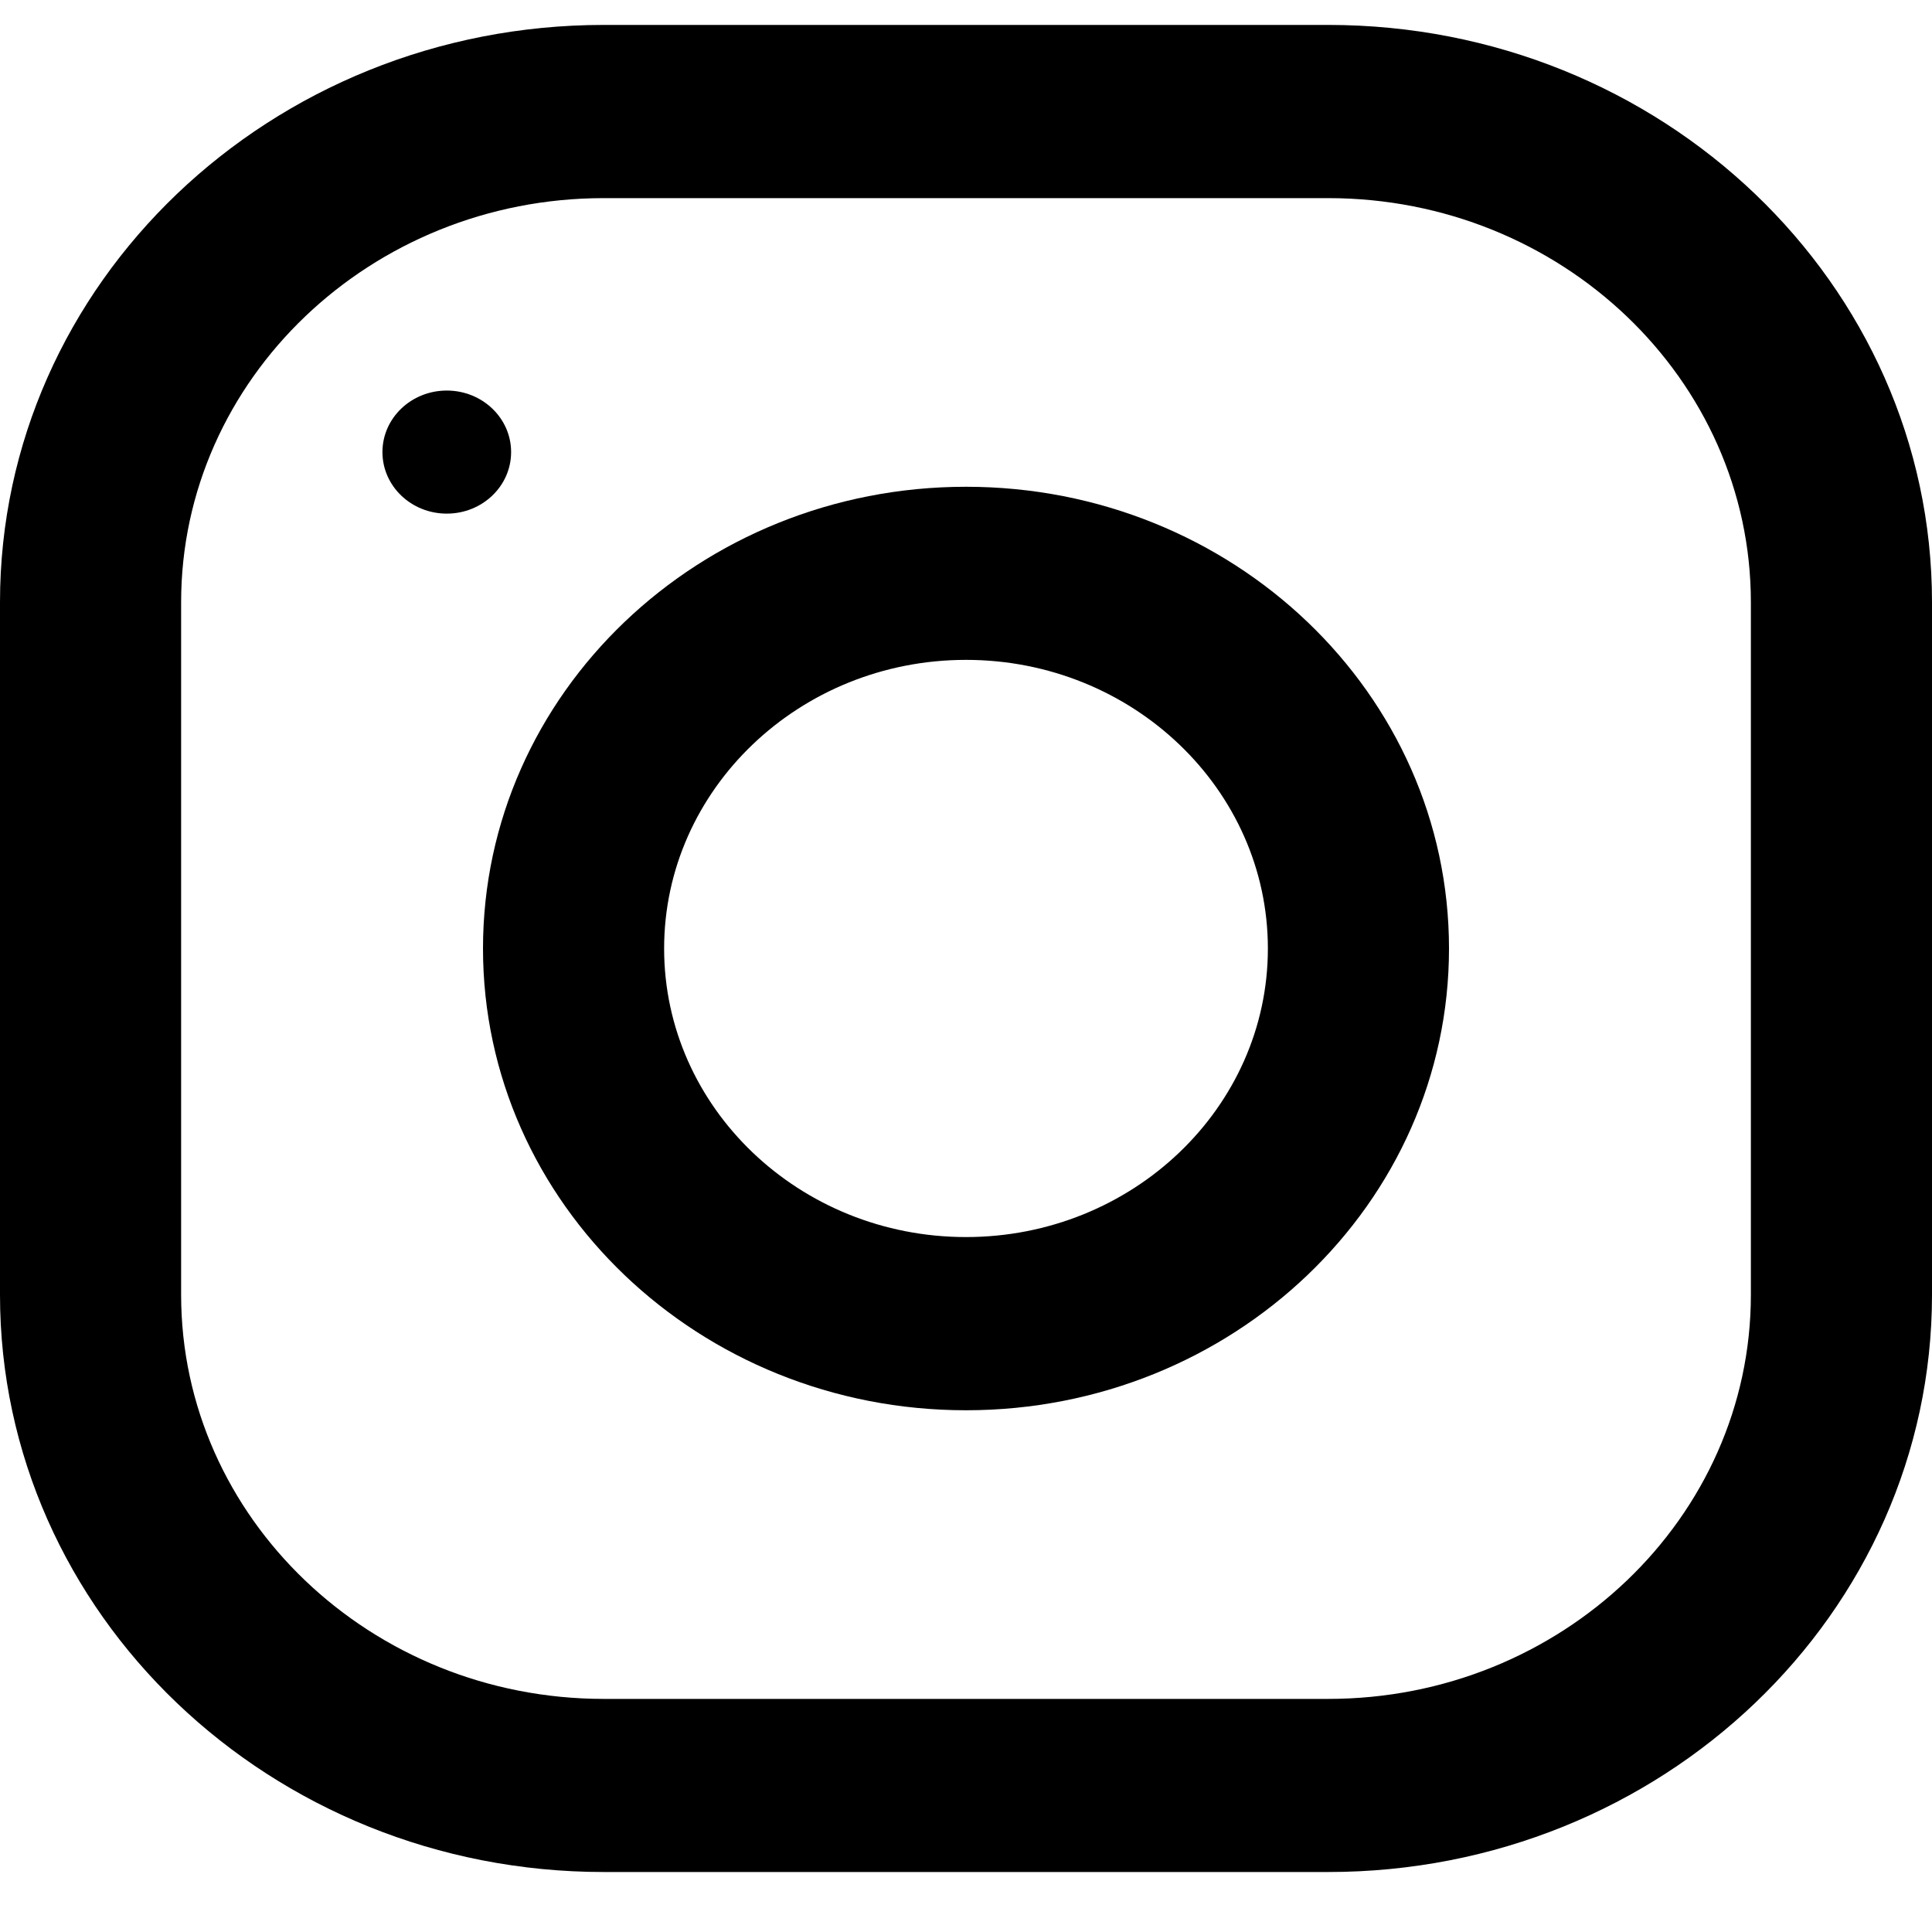
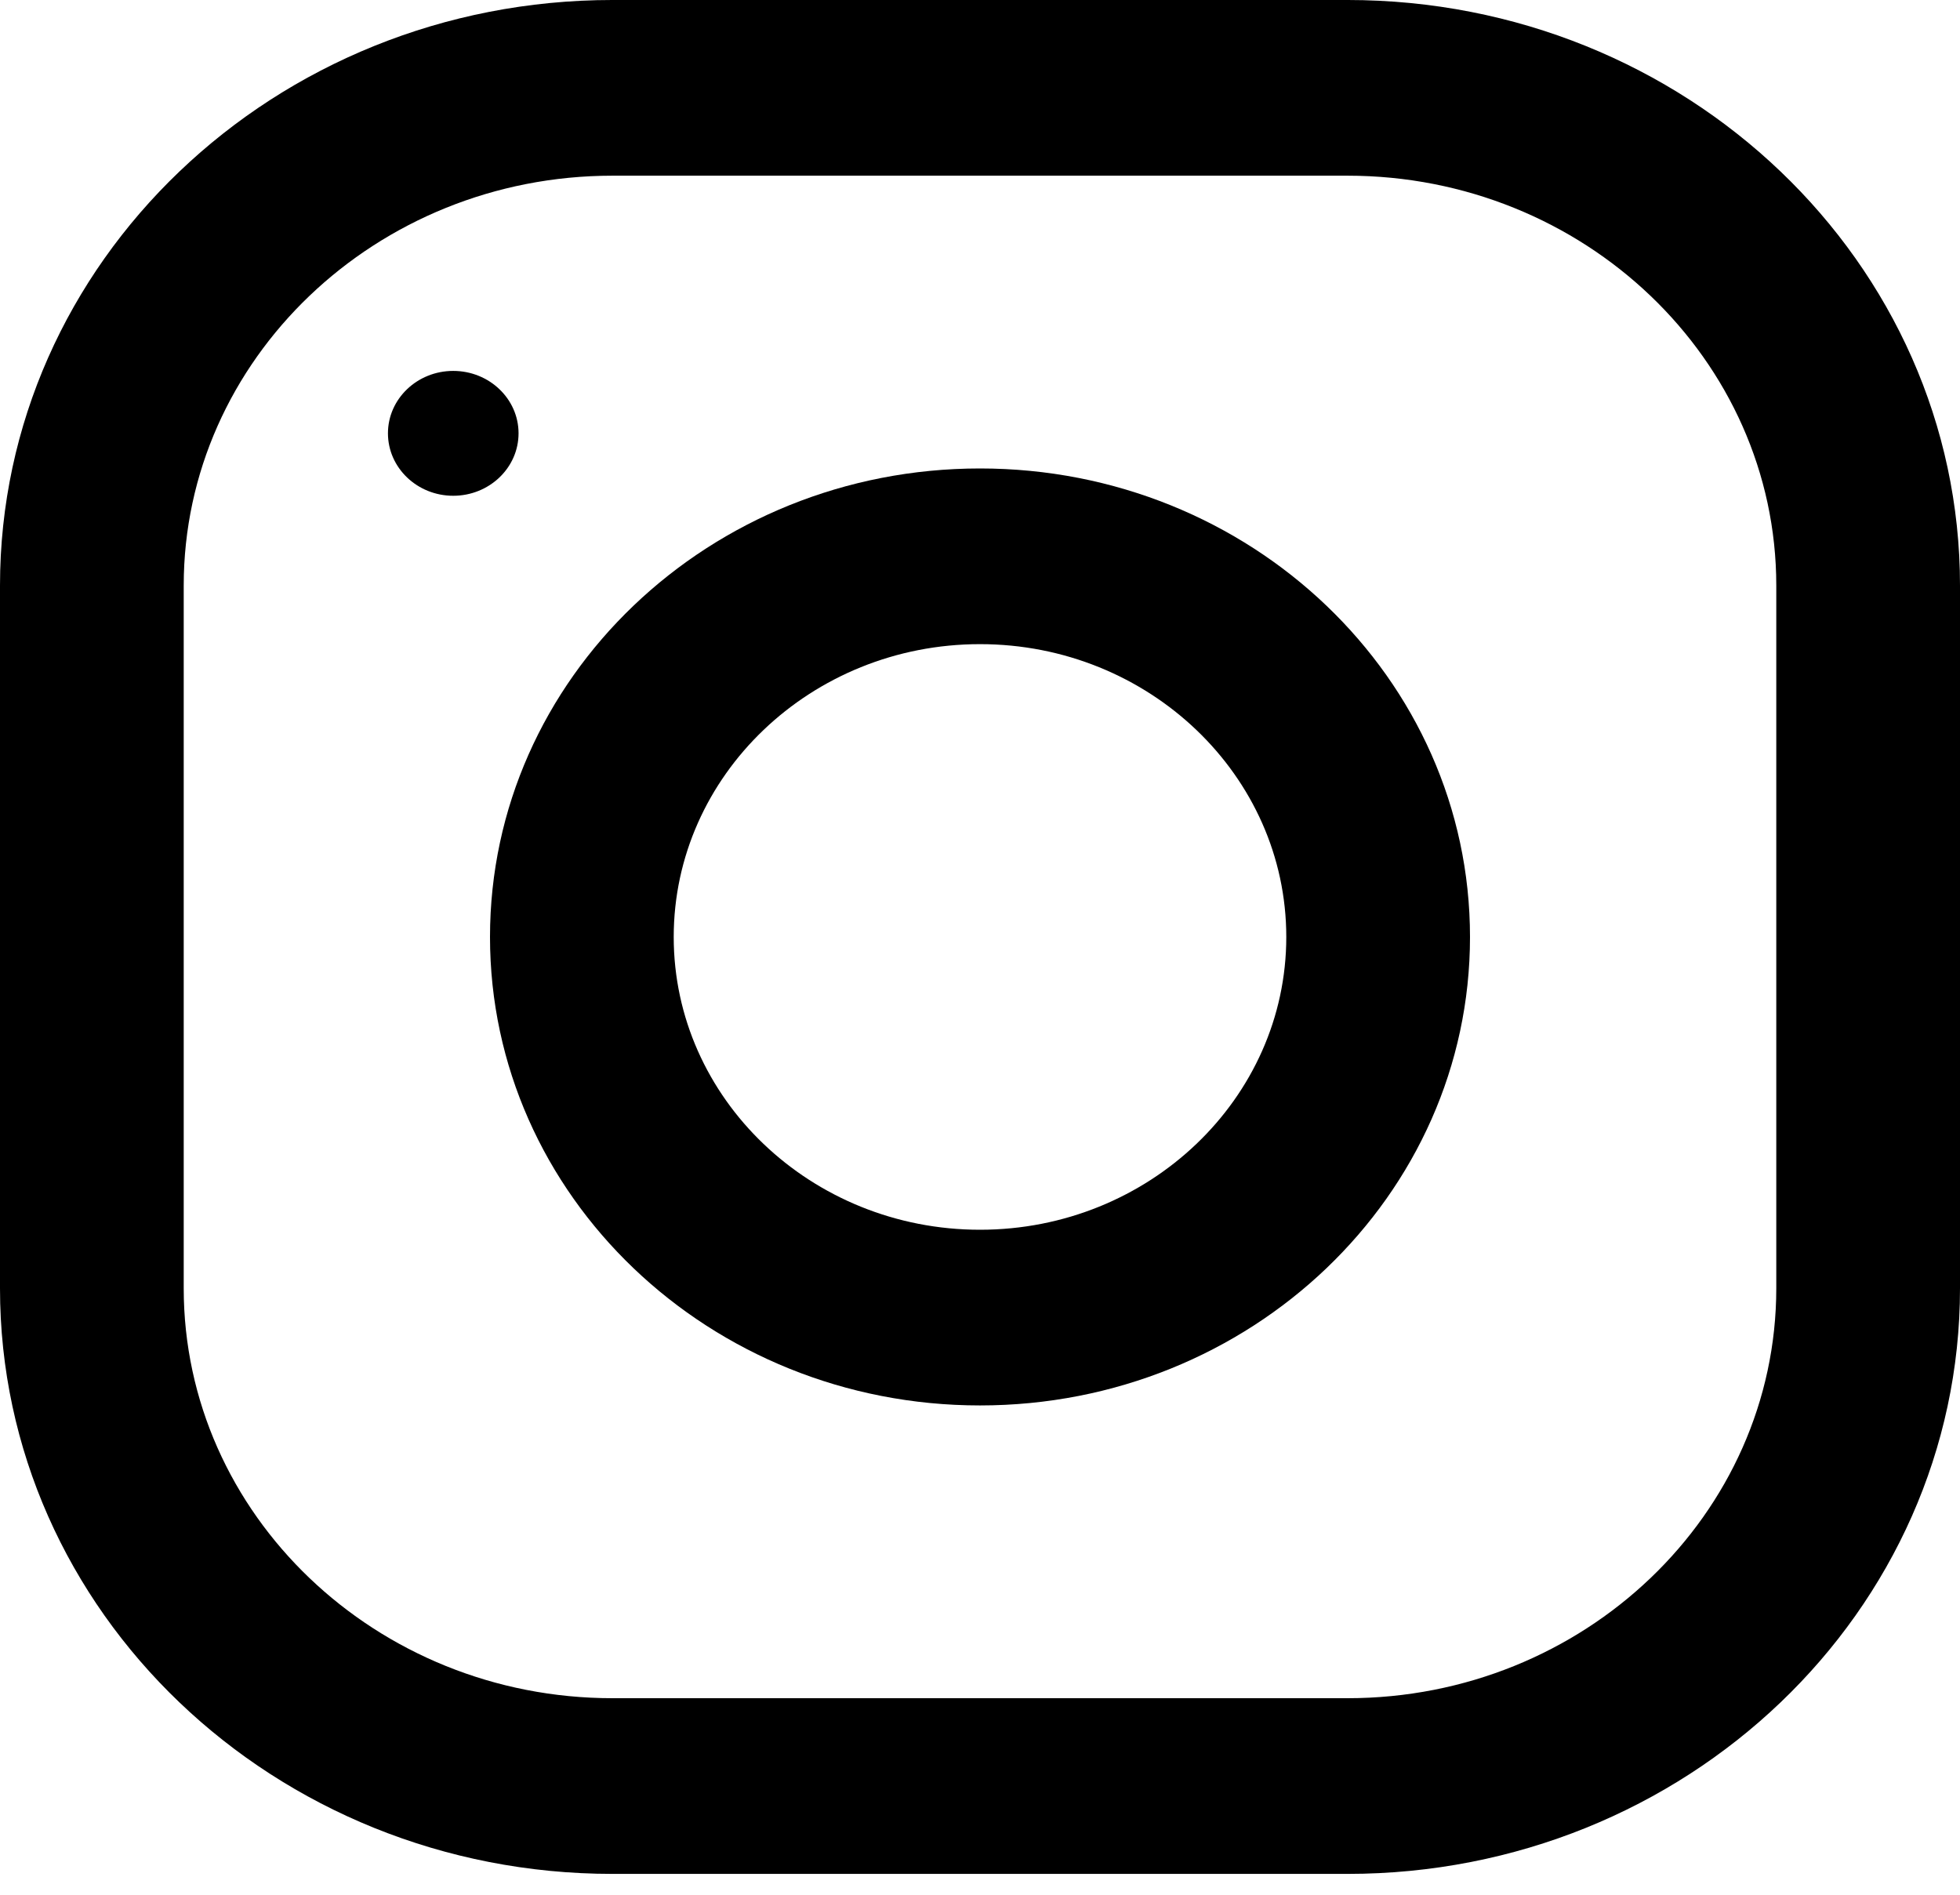
- <svg xmlns="http://www.w3.org/2000/svg" width="20" height="20" viewBox="0 0 20 20" fill="none">
-   <path d="M-6.01032e-07 6.234L-2.73196e-07 13.404C-1.22337e-07 16.704 2.799 19.379 6.25 19.379L13.75 19.379C17.201 19.379 20 16.704 20 13.404L20 6.234C20 2.934 17.201 0.258 13.75 0.258L6.25 0.258C2.799 0.258 -7.5189e-07 2.934 -6.01032e-07 6.234ZM13.75 2.051C16.163 2.051 18.125 3.927 18.125 6.234L18.125 13.404C18.125 15.71 16.163 17.587 13.75 17.587L6.25 17.587C3.837 17.587 1.875 15.71 1.875 13.404L1.875 6.234C1.875 3.927 3.837 2.051 6.25 2.051L13.75 2.051Z" fill="black" />
-   <path d="M5 9.819C5 12.459 7.239 14.599 10 14.599C12.761 14.599 15 12.459 15 9.819C15 7.179 12.761 5.039 10 5.039C7.239 5.039 5 7.179 5 9.819ZM13.125 9.819C13.125 11.466 11.723 12.806 10 12.806C8.276 12.806 6.875 11.466 6.875 9.819C6.875 8.172 8.276 6.831 10 6.831C11.723 6.831 13.125 8.172 13.125 9.819Z" fill="black" />
-   <path d="M5.291 4.68C5.291 4.328 4.993 4.043 4.625 4.043C4.257 4.043 3.959 4.328 3.959 4.68C3.959 5.032 4.257 5.317 4.625 5.317C4.993 5.317 5.291 5.032 5.291 4.68Z" fill="black" />
+ <svg xmlns="http://www.w3.org/2000/svg" width="30" height="29" viewBox="0 0 30 29" fill="none">
+   <path d="M-9.01547e-07 8.963L-4.09794e-07 19.718C-1.83506e-07 24.668 4.198 28.681 9.375 28.681L20.625 28.681C25.802 28.681 30 24.668 30 19.718L30 8.963C30 4.013 25.802 -7.92796e-05 20.625 -7.90632e-05L9.375 -7.85931e-05C4.198 -7.83767e-05 -1.12784e-06 4.013 -9.01547e-07 8.963ZM20.625 2.689C24.244 2.689 27.188 5.503 27.188 8.963L27.188 19.718C27.188 23.178 24.244 25.992 20.625 25.992L9.375 25.992C5.756 25.992 2.812 23.178 2.812 19.718L2.812 8.963C2.812 5.503 5.756 2.689 9.375 2.689L20.625 2.689Z" fill="black" />
+   <path d="M7.5 14.341C7.5 18.3 10.858 21.511 15 21.511C19.142 21.511 22.5 18.3 22.5 14.341C22.5 10.381 19.142 7.17 15 7.17C10.858 7.17 7.5 10.381 7.5 14.341ZM19.688 14.341C19.688 16.811 17.584 18.822 15 18.822C12.414 18.822 10.312 16.811 10.312 14.341C10.312 11.87 12.414 9.859 15 9.859C17.584 9.859 19.688 11.87 19.688 14.341Z" fill="black" />
+   <path d="M7.937 6.632C7.937 6.105 7.489 5.677 6.937 5.677C6.386 5.677 5.938 6.105 5.938 6.632C5.938 7.16 6.386 7.588 6.937 7.588C7.489 7.588 7.937 7.16 7.937 6.632Z" fill="black" />
</svg>
